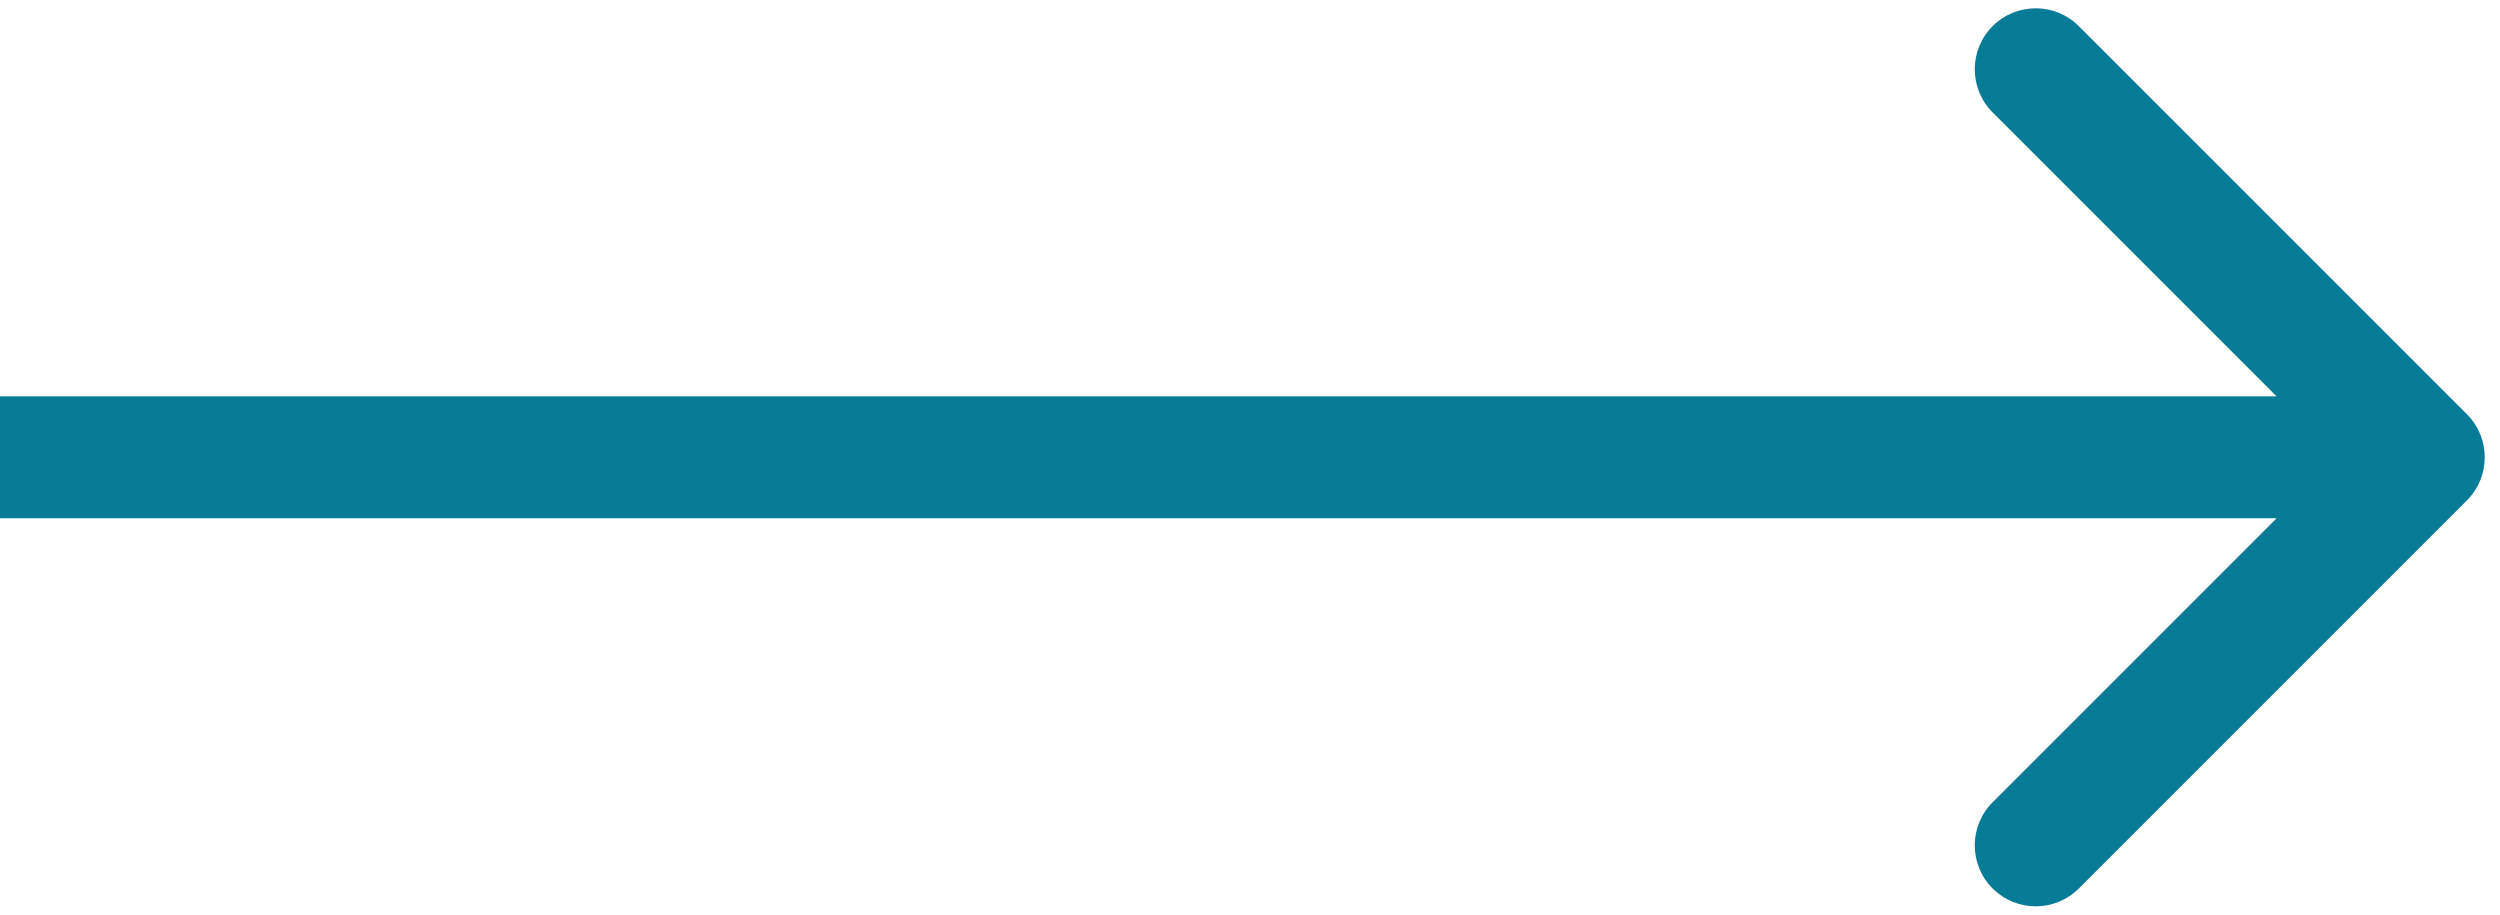
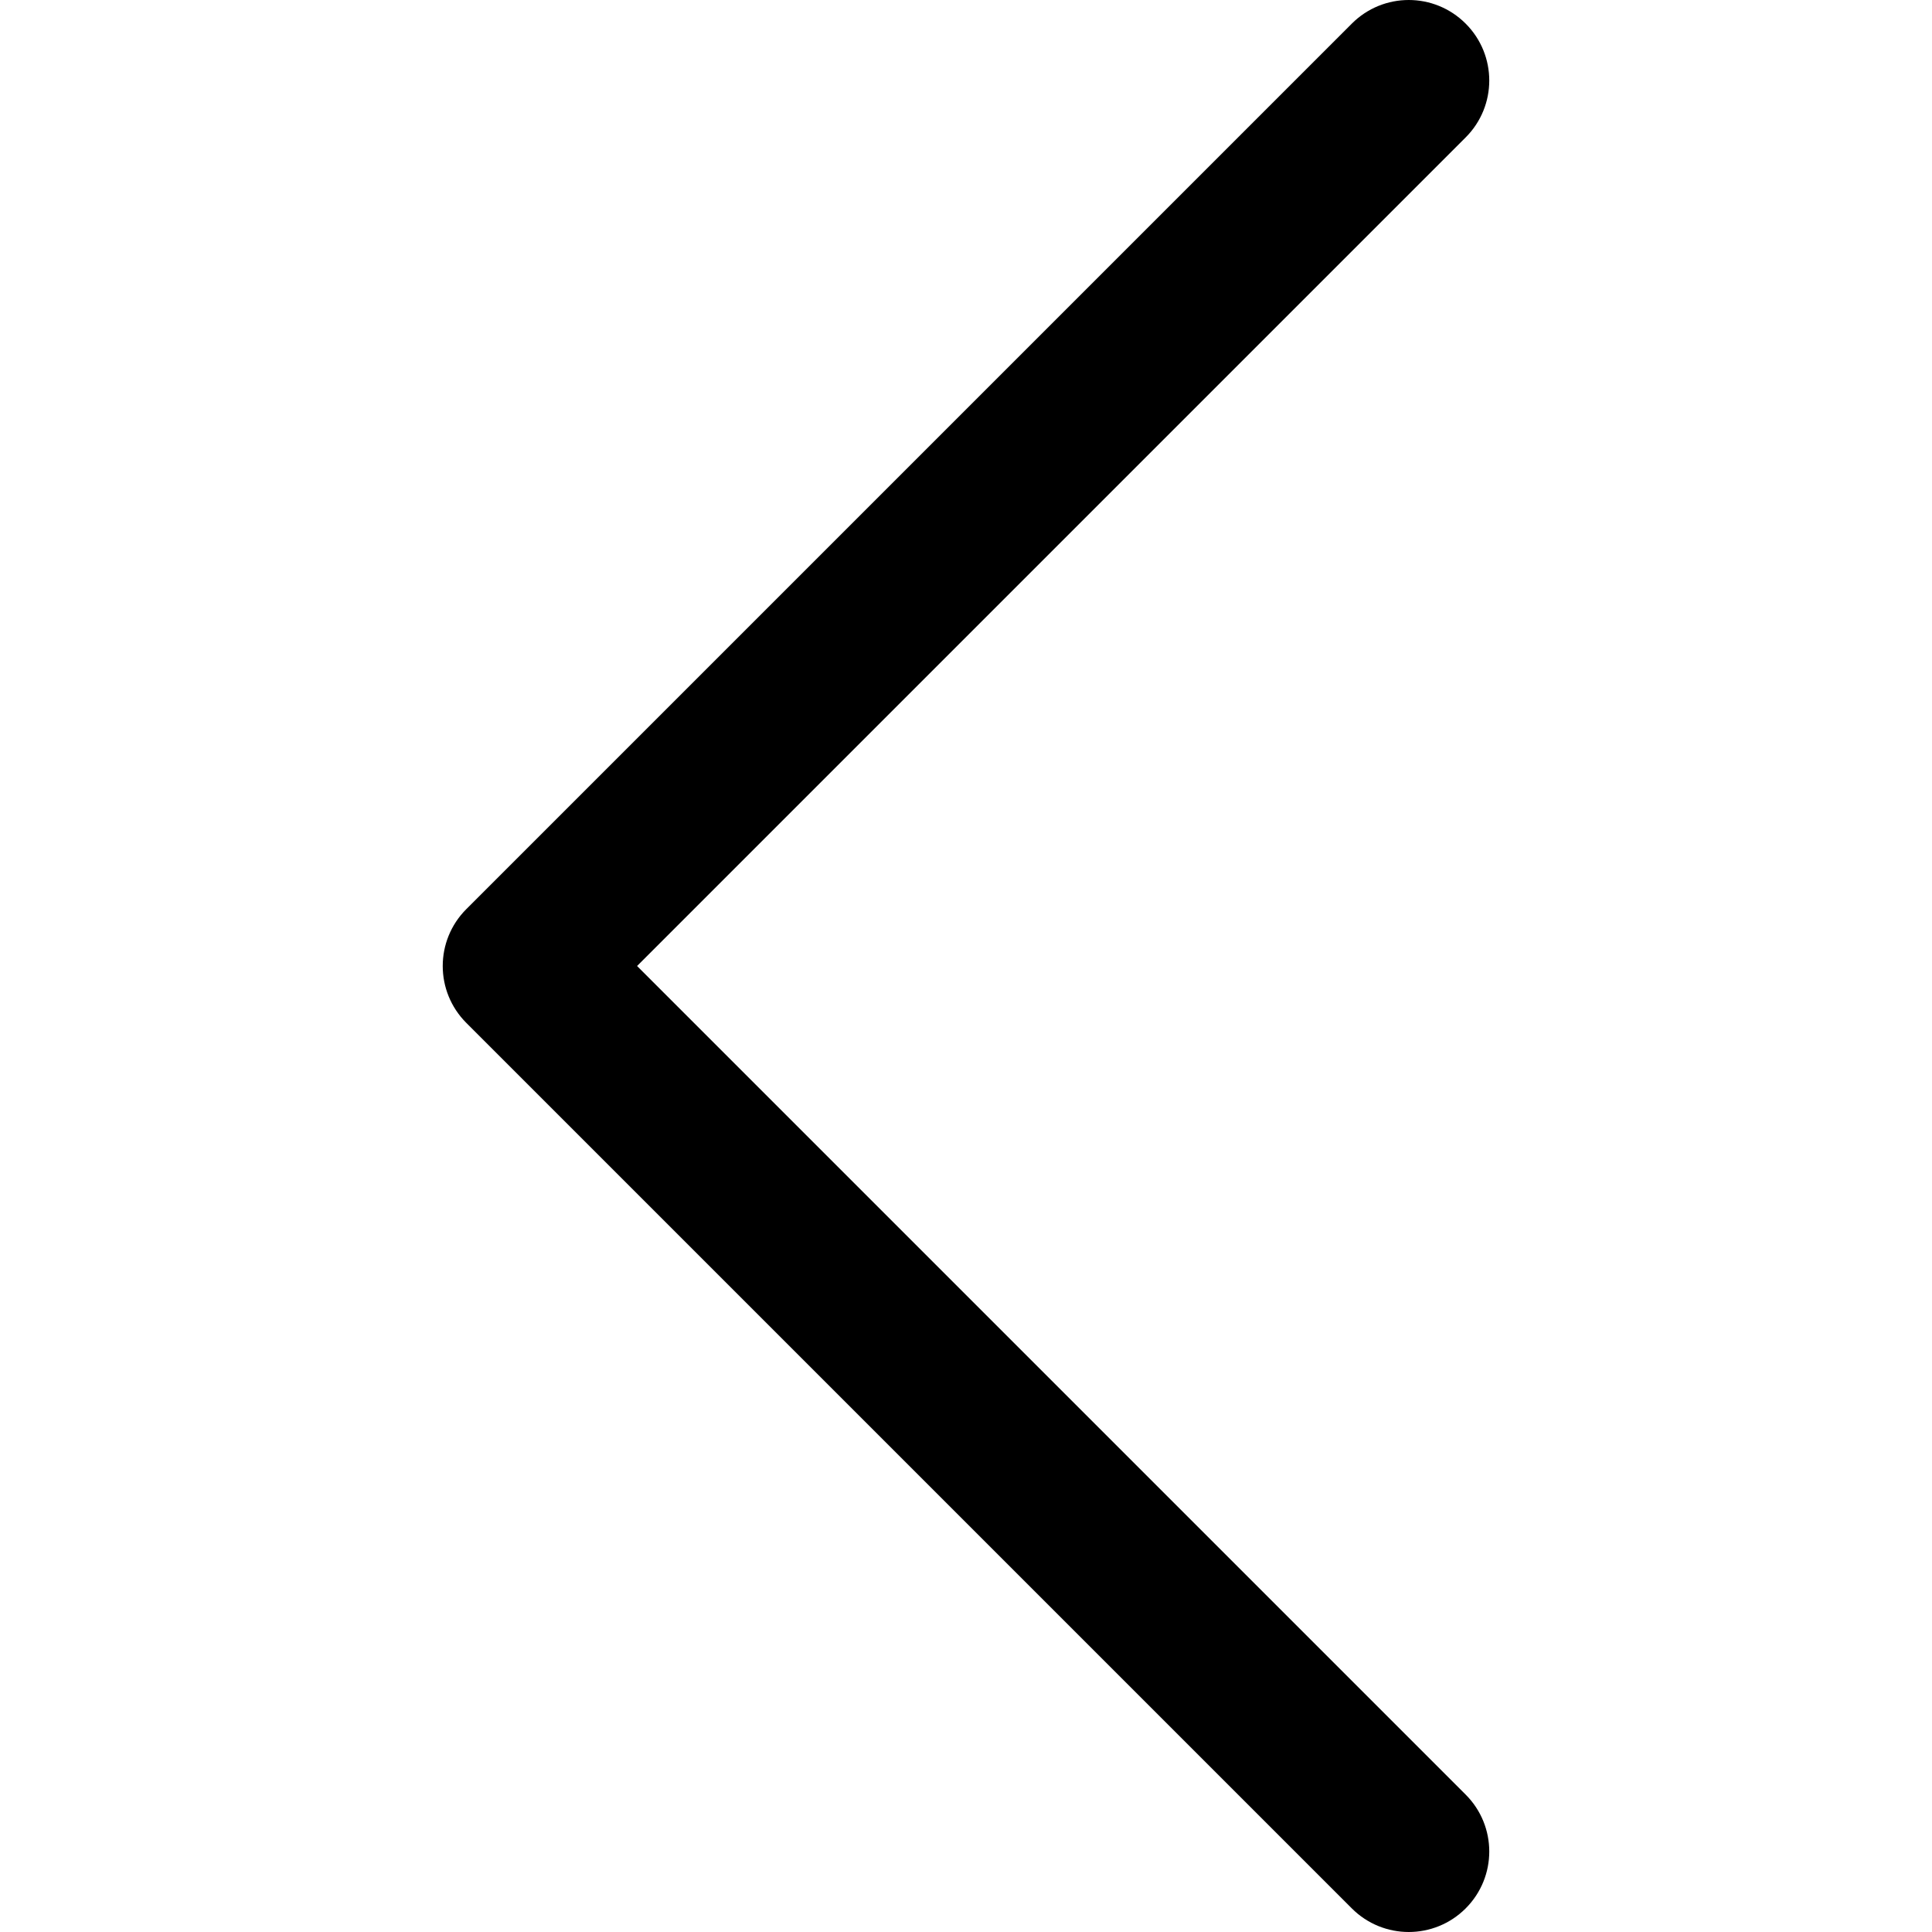
- <svg xmlns="http://www.w3.org/2000/svg" width="82" height="30" viewBox="0 0 82 30" fill="none">
-   <path d="M80.914 16.414C81.695 15.633 81.695 14.367 80.914 13.586L68.186 0.858C67.405 0.077 66.139 0.077 65.358 0.858C64.577 1.639 64.577 2.905 65.358 3.686L76.672 15L65.358 26.314C64.577 27.095 64.577 28.361 65.358 29.142C66.139 29.923 67.405 29.923 68.186 29.142L80.914 16.414ZM0 17H79.5V13H0V17Z" fill="#087C96" />
+ <svg xmlns="http://www.w3.org/2000/svg" version="1.1" id="Layer_1" x="0px" y="0px" viewBox="0 0 512.006 512.006" style="enable-background:new 0 0 512.006 512.006;" xml:space="preserve">
+   <g>
+     <g>
+       <path d="M388.419,475.59L168.834,256.005L388.418,36.421c8.341-8.341,8.341-21.824,0-30.165s-21.824-8.341-30.165,0    L123.586,240.923c-8.341,8.341-8.341,21.824,0,30.165l234.667,234.667c4.16,4.16,9.621,6.251,15.083,6.251    c5.461,0,10.923-2.091,15.083-6.251C396.76,497.414,396.76,483.931,388.419,475.59z" />
+     </g>
+   </g>
+   <g>
+ </g>
+   <g>
+ </g>
+   <g>
+ </g>
+   <g>
+ </g>
+   <g>
+ </g>
+   <g>
+ </g>
+   <g>
+ </g>
+   <g>
+ </g>
+   <g>
+ </g>
+   <g>
+ </g>
+   <g>
+ </g>
+   <g>
+ </g>
+   <g>
+ </g>
+   <g>
+ </g>
+   <g>
+ </g>
</svg>
